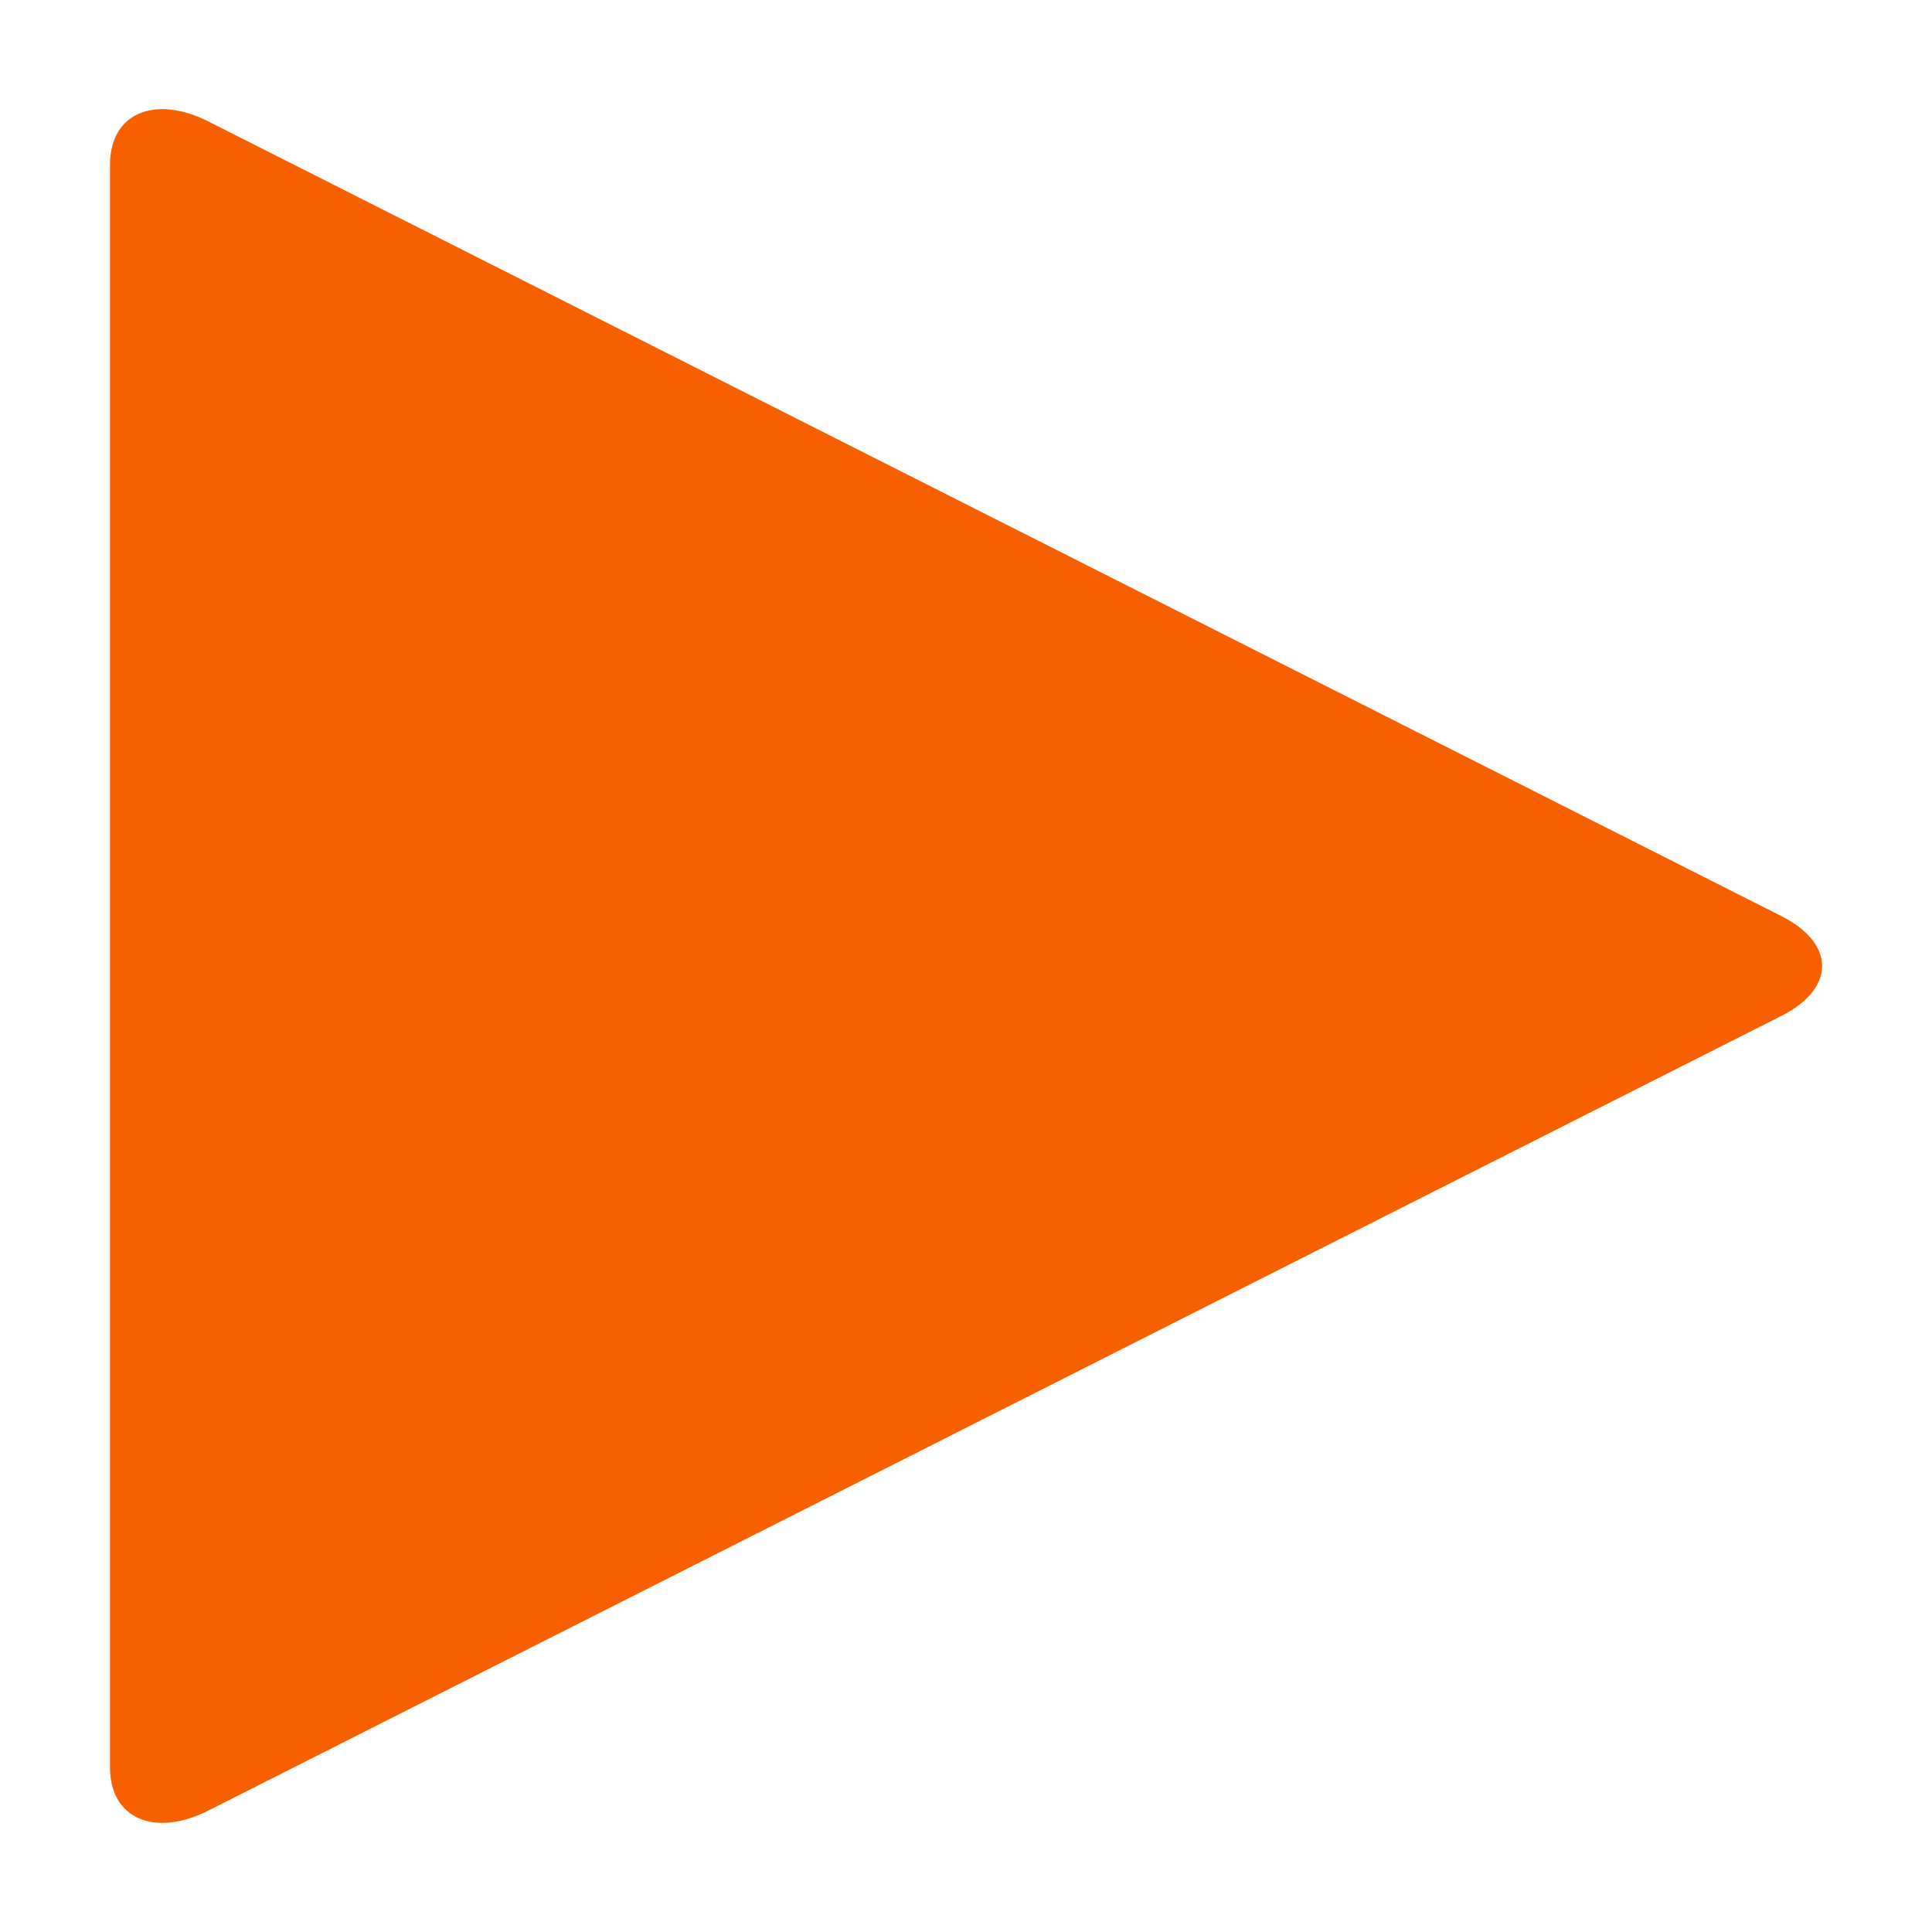
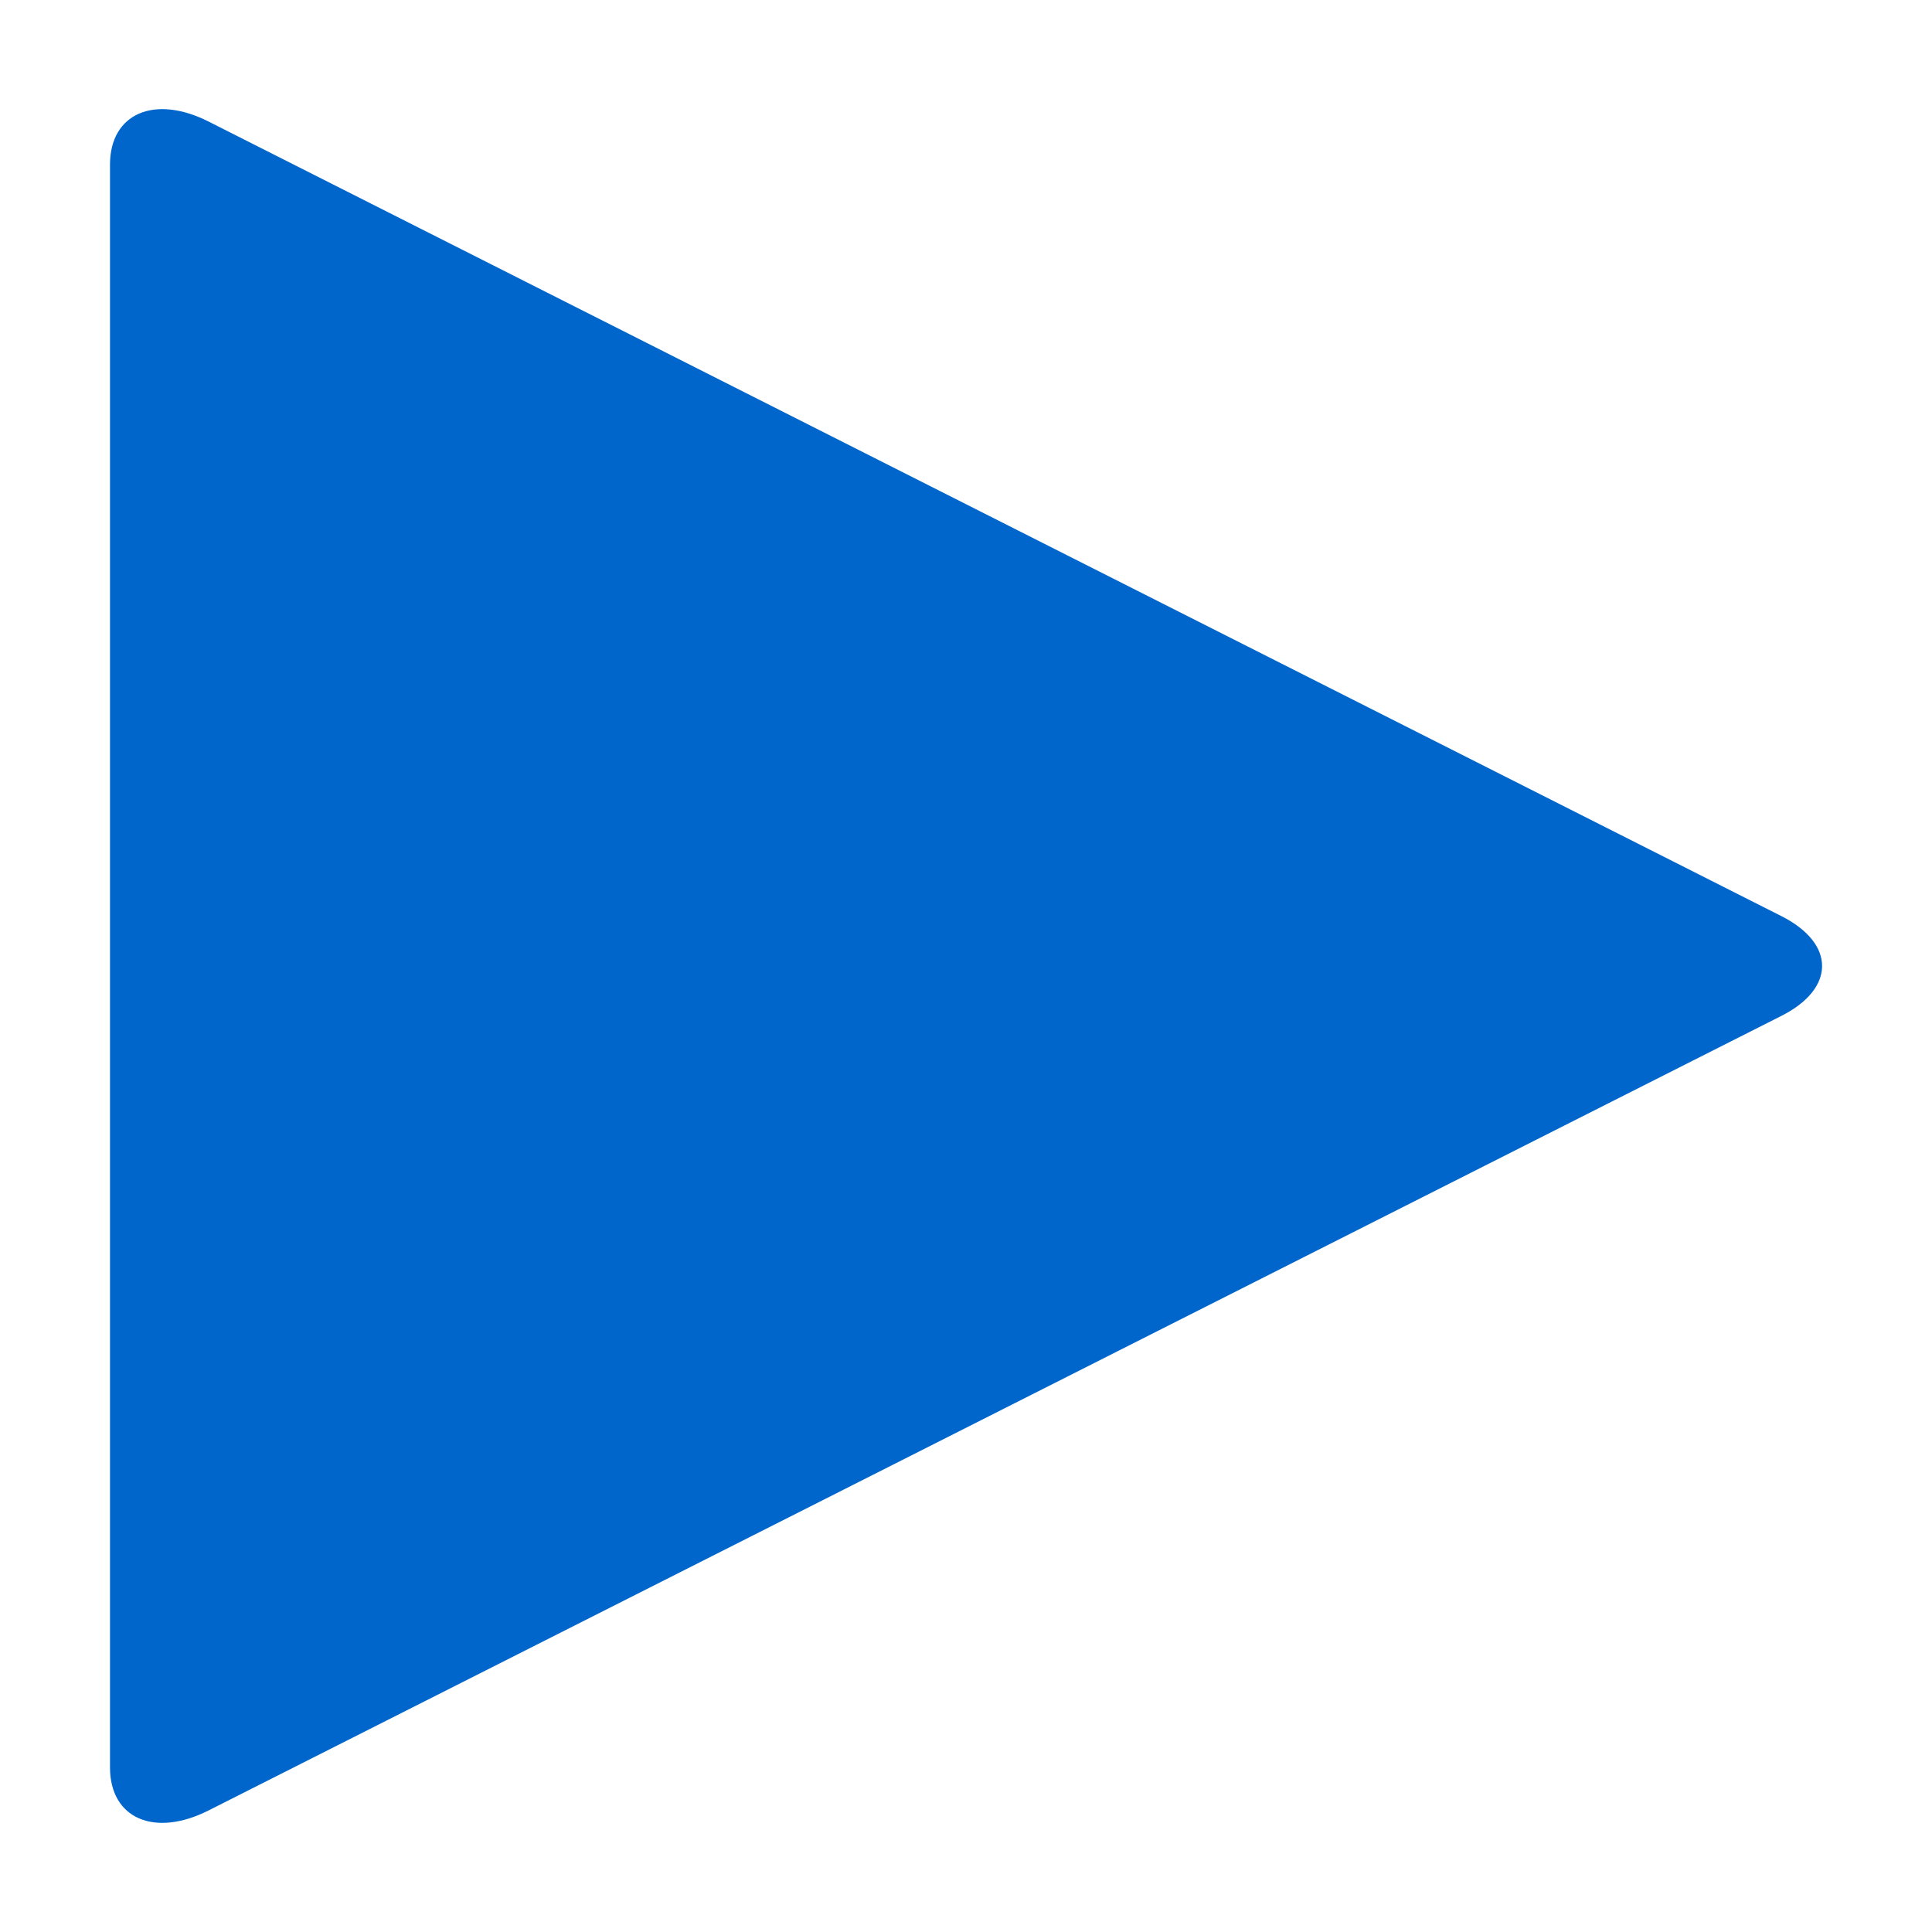
<svg xmlns="http://www.w3.org/2000/svg" t="1485764731523" class="icon" style="" viewBox="0 0 1024 1024" version="1.1" p-id="1928" width="14" height="14">
  <defs>
    <style type="text/css" />
  </defs>
-   <path d="M58.304 87.232c0-27.072 23.552-37.312 52.288-22.784l833.6 421.12c28.736 14.528 28.736 38.336 0 52.864l-833.6 421.12c-28.736 14.528-52.288 4.288-52.288-22.784L58.304 87.232z" p-id="1929" fill="#f66000" />
+   <path d="M58.304 87.232c0-27.072 23.552-37.312 52.288-22.784l833.6 421.12c28.736 14.528 28.736 38.336 0 52.864l-833.6 421.12c-28.736 14.528-52.288 4.288-52.288-22.784L58.304 87.232z" p-id="1929" fill="#0066cc" />
</svg>
